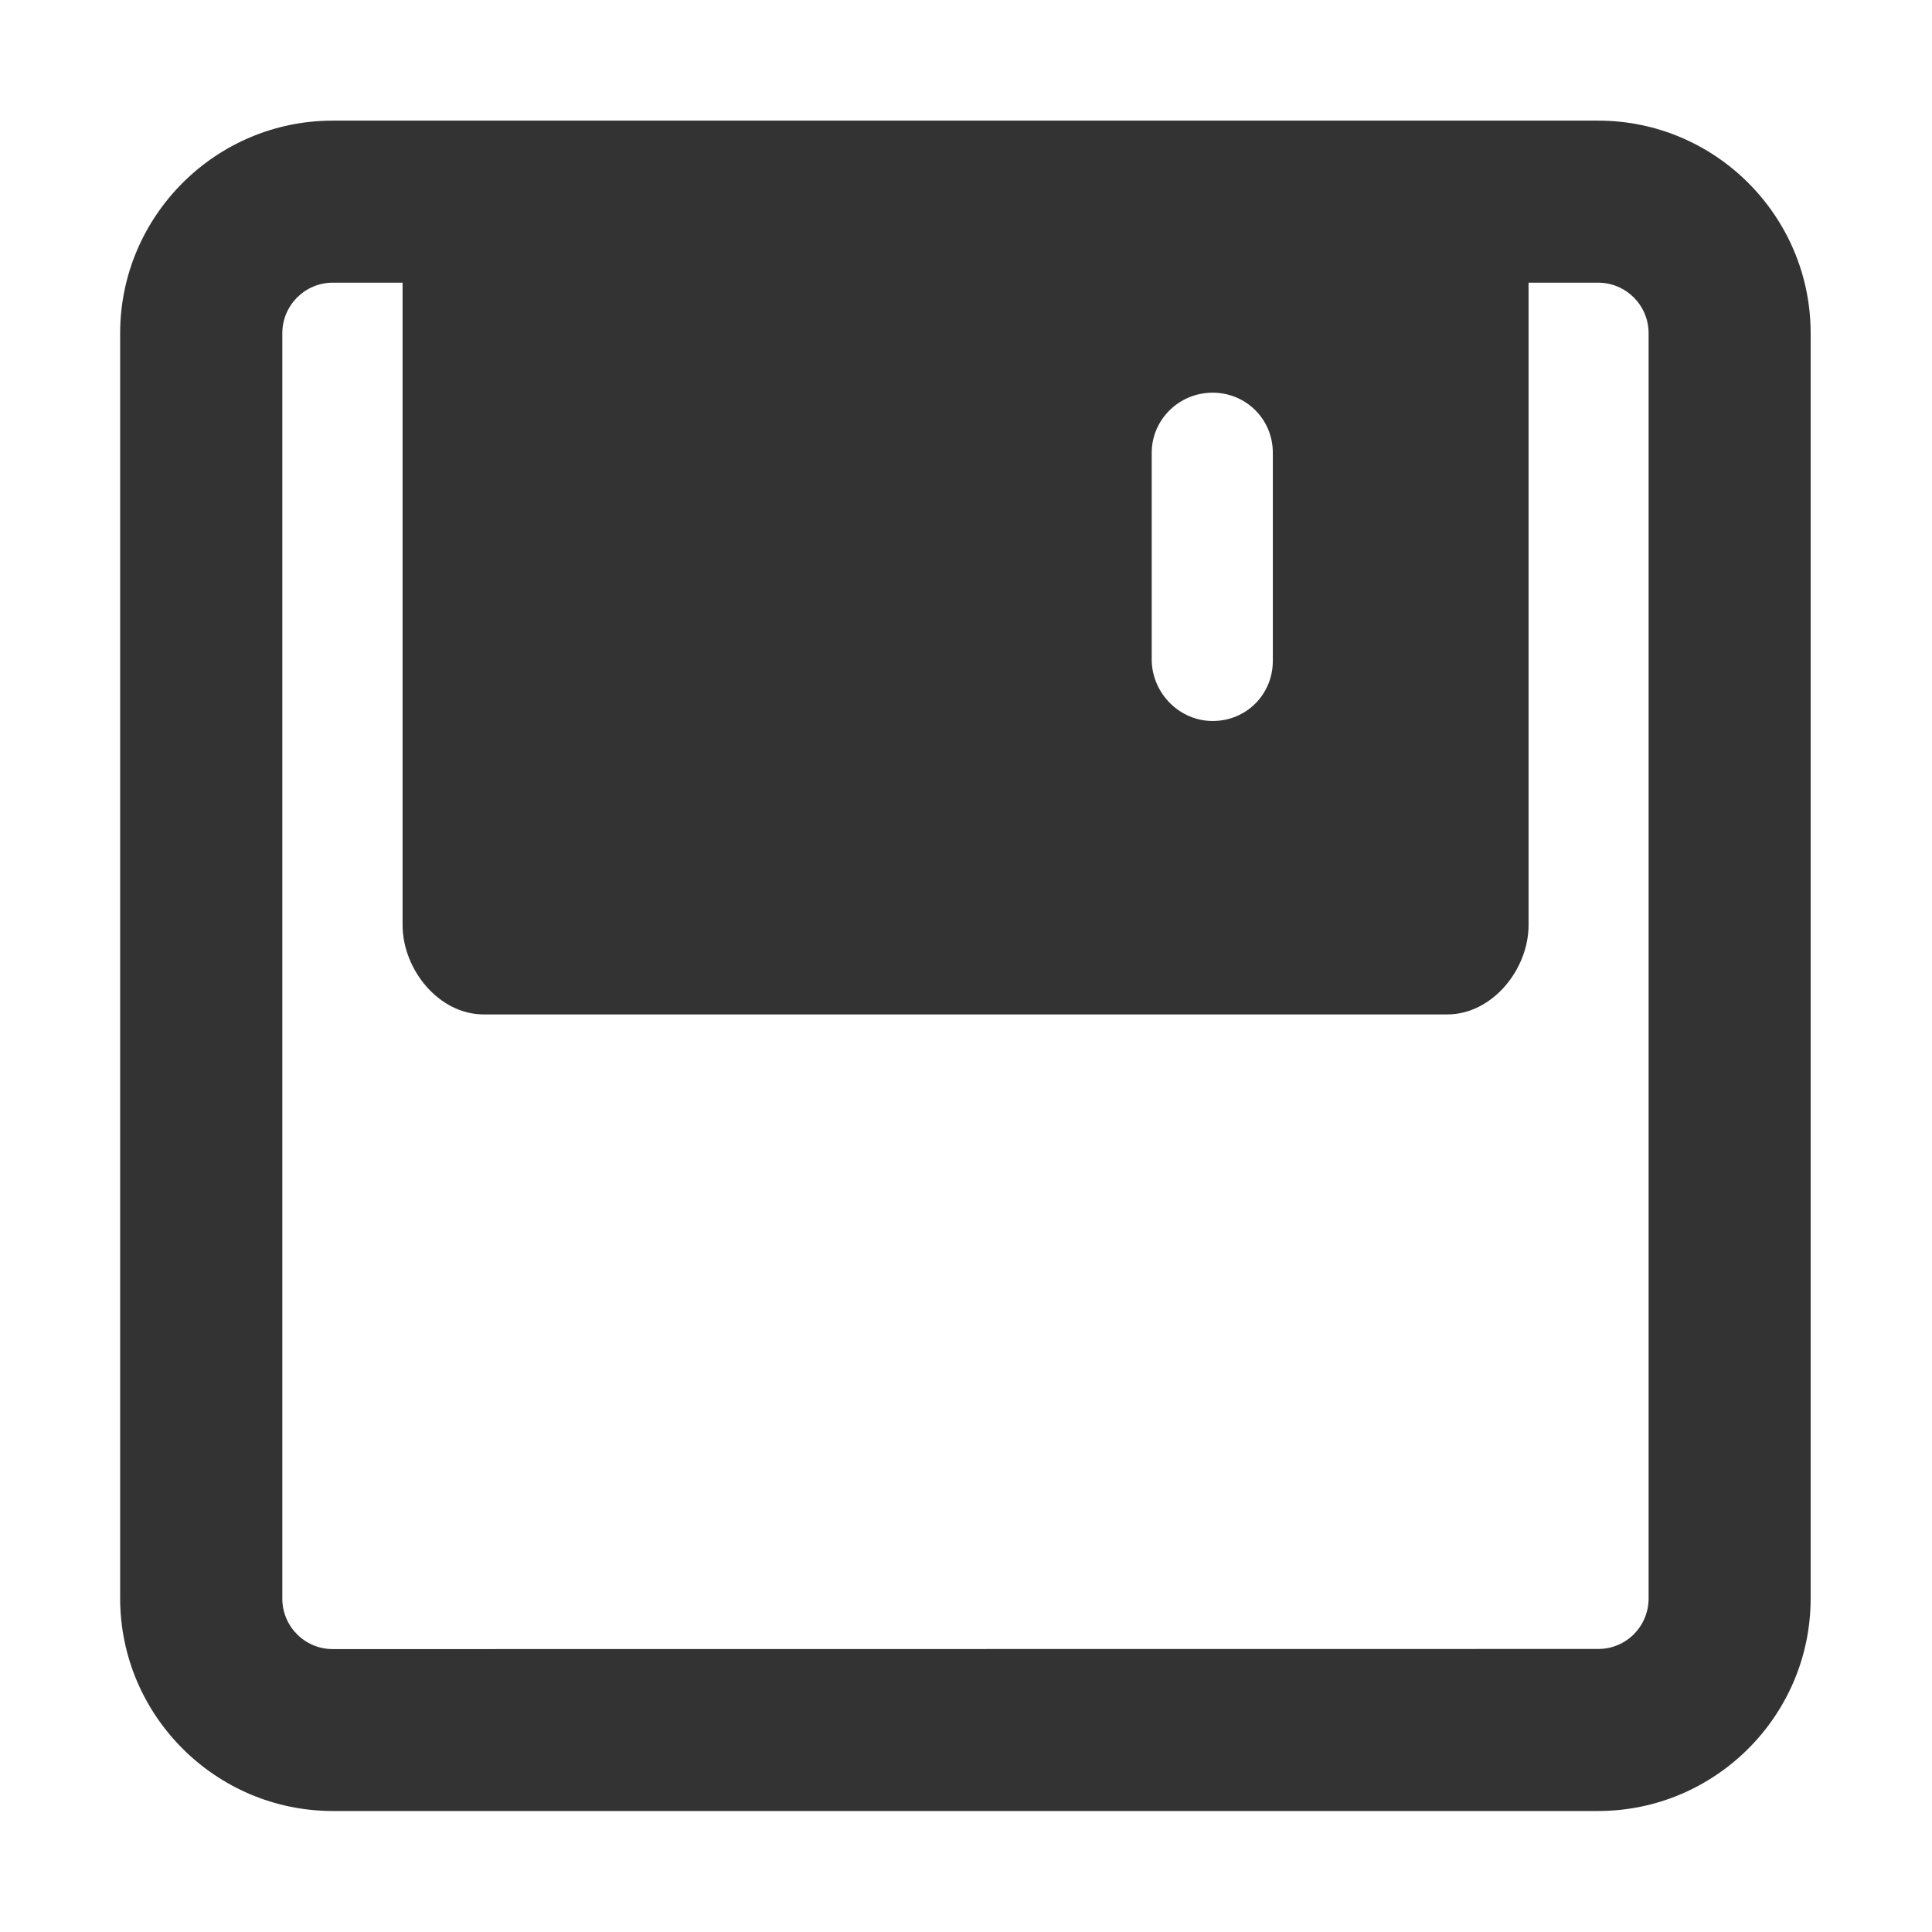
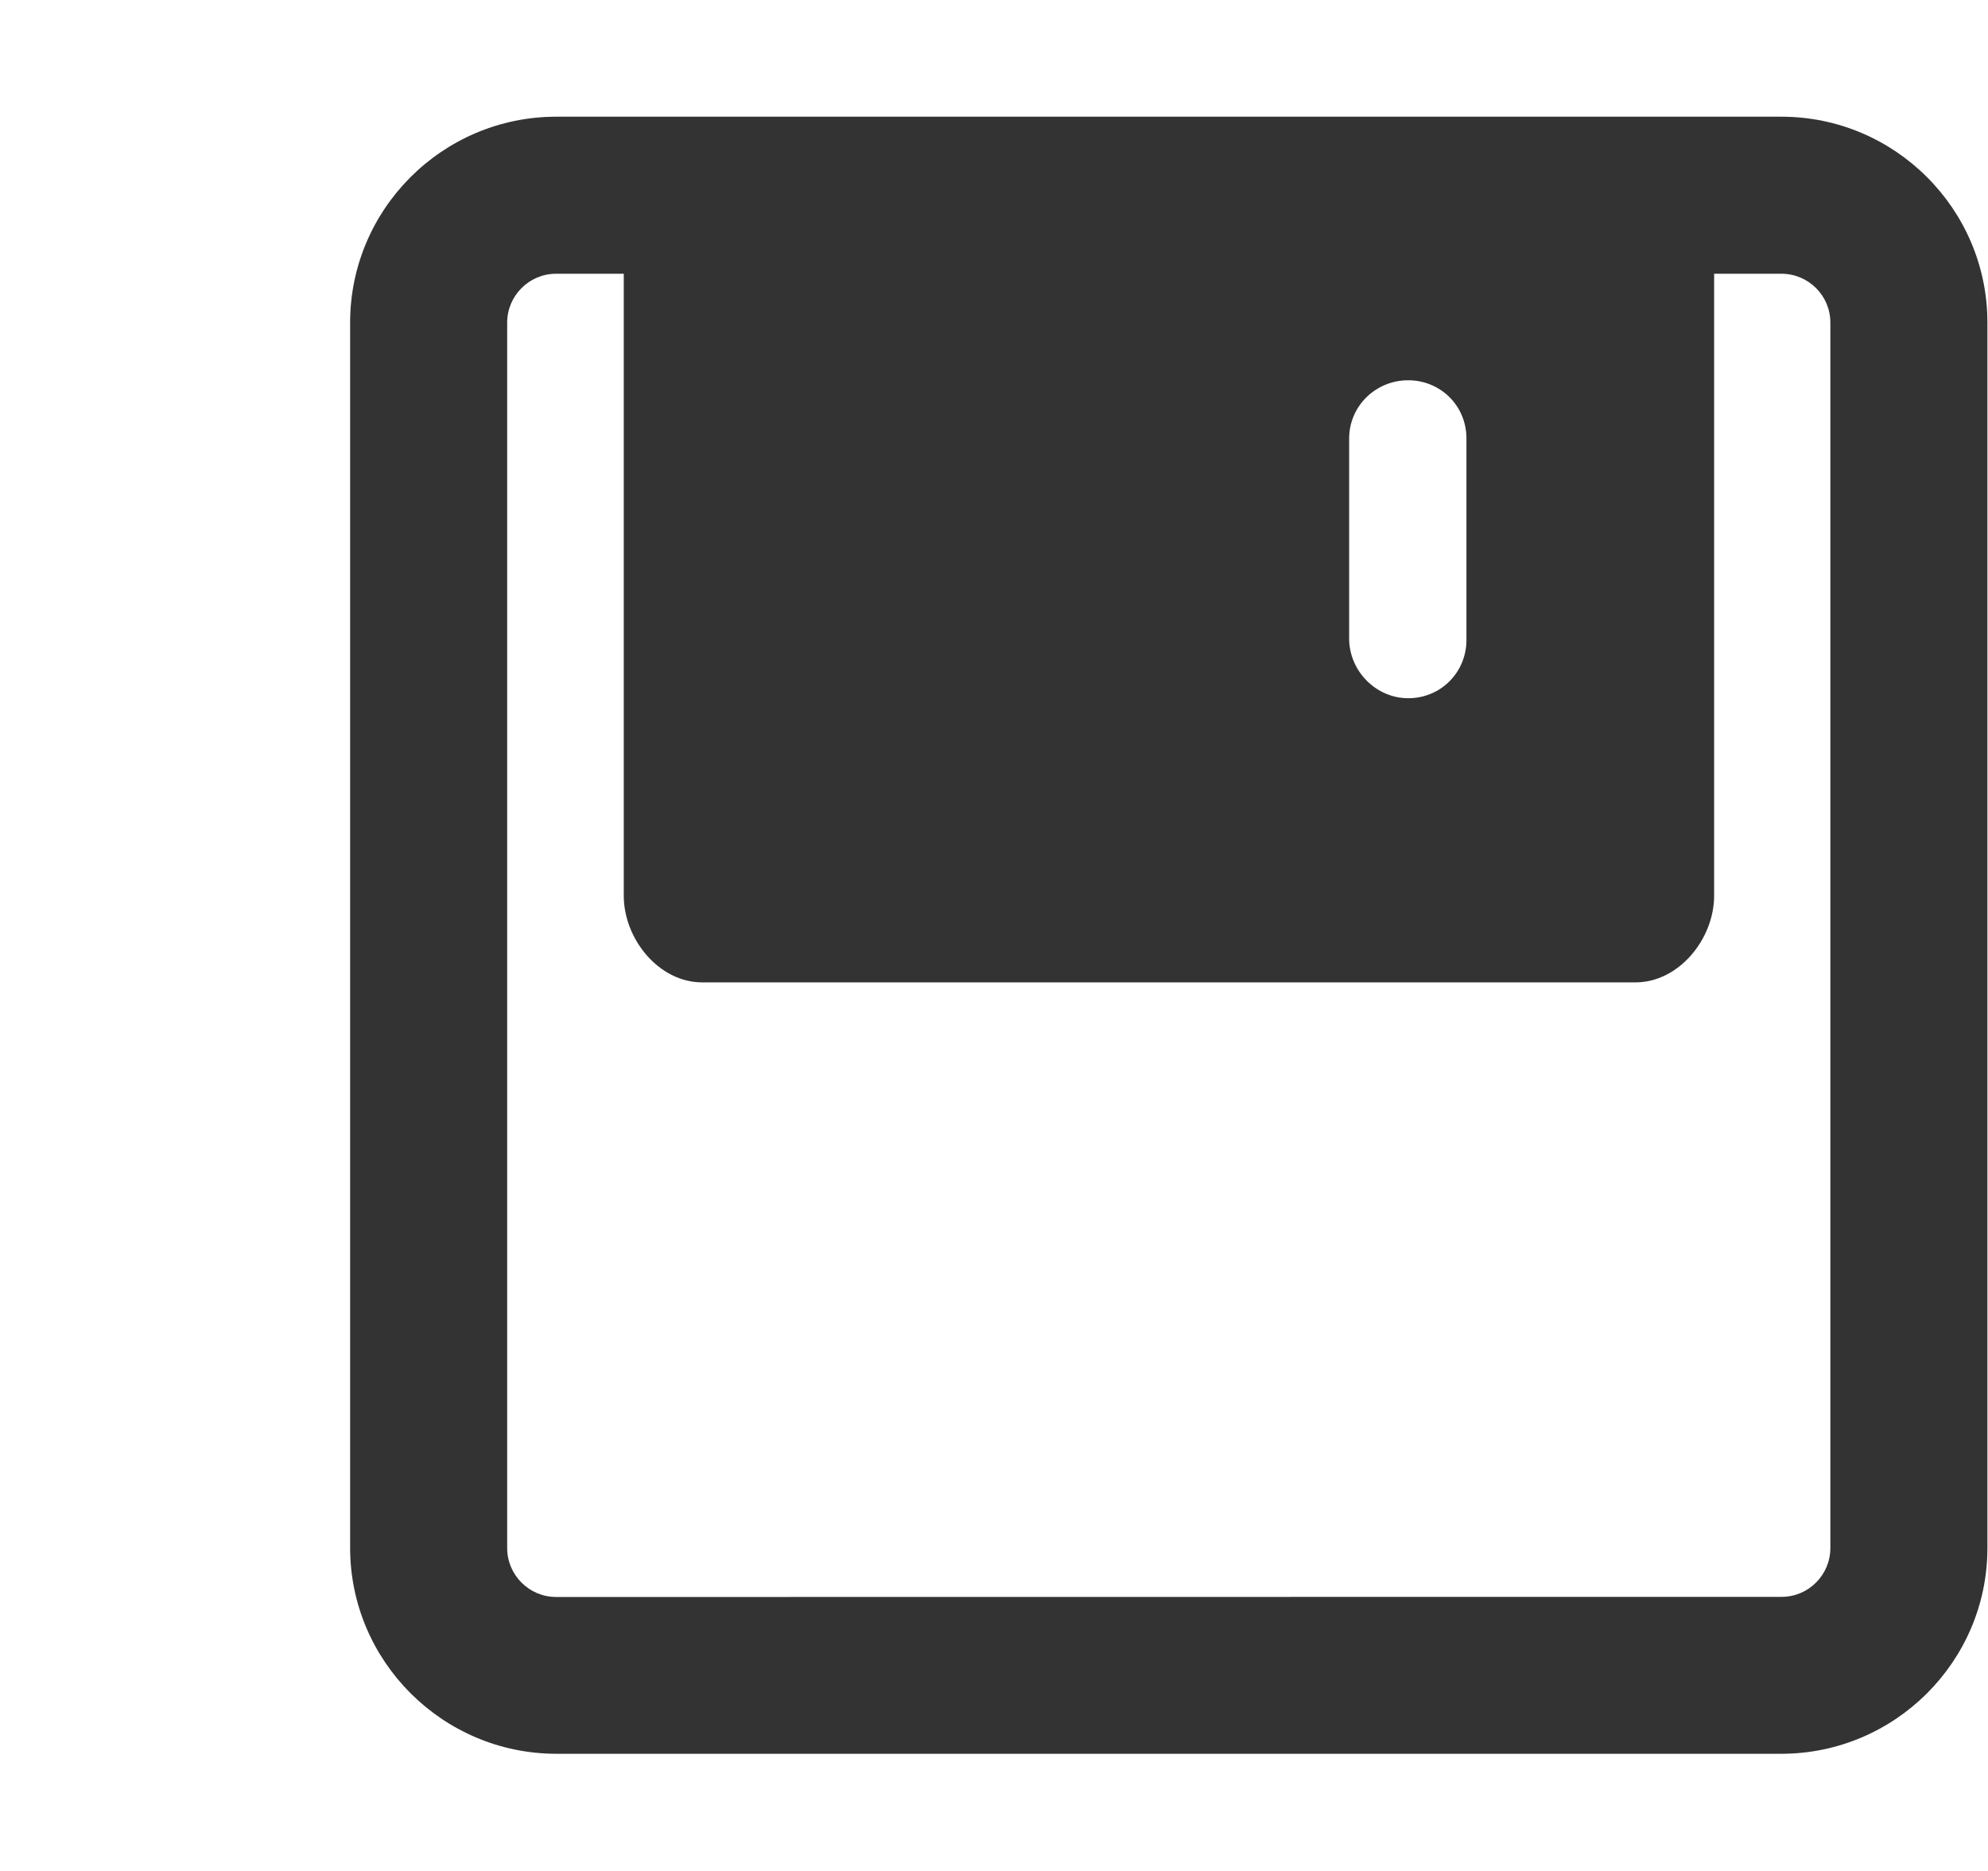
- <svg xmlns="http://www.w3.org/2000/svg" width="16px" height="16px">
-   <path fill-rule="evenodd" fill="none" d="M-0.000,-0.000 L16.000,-0.000 L16.000,16.000 L-0.000,16.000 L-0.000,-0.000 Z" />
-   <path fill-rule="evenodd" fill="rgb(51, 51, 51)" d="M13.236,14.998 L2.755,14.998 C1.786,14.997 0.996,14.208 0.995,13.238 L0.995,2.760 C0.995,1.790 1.785,0.999 2.755,0.999 L13.236,0.999 C14.205,0.999 14.995,1.789 14.995,2.759 L14.995,13.238 C14.995,14.208 14.205,14.997 13.236,14.998 ZM10.541,3.750 C10.541,3.469 10.316,3.252 10.043,3.252 C9.762,3.252 9.538,3.477 9.538,3.750 L9.538,5.474 C9.546,5.747 9.771,5.971 10.043,5.971 C10.325,5.971 10.541,5.747 10.541,5.474 L10.541,3.750 ZM13.653,2.760 C13.653,2.529 13.467,2.342 13.236,2.341 L12.659,2.341 L12.659,7.660 C12.659,8.030 12.357,8.401 11.986,8.401 L4.005,8.401 C3.635,8.401 3.334,8.030 3.334,7.660 L3.334,2.341 L2.756,2.341 C2.525,2.341 2.338,2.529 2.338,2.760 L2.338,13.239 C2.338,13.470 2.525,13.657 2.755,13.657 L3.726,13.657 L13.236,13.656 C13.467,13.656 13.653,13.469 13.653,13.238 L13.653,2.760 Z" />
+ <svg xmlns="http://www.w3.org/2000/svg" width="17px" height="16px">
+   <path fill-rule="evenodd" fill="none" d="M-0.000,-0.000 L17.000,-0.000 L17.000,16.000 L-0.000,16.000 L-0.000,-0.000 Z" />
+   <path fill-rule="evenodd" fill="rgb(51, 51, 51)" d="M15.235,14.998 L4.755,14.998 C3.785,14.996 2.995,14.207 2.994,13.238 L2.994,2.759 C2.994,1.789 3.784,0.999 4.755,0.998 L15.235,0.998 C16.205,0.999 16.995,1.789 16.995,2.758 L16.995,13.238 C16.995,14.207 16.205,14.996 15.235,14.998 ZM12.540,3.749 C12.540,3.468 12.316,3.252 12.042,3.252 C11.761,3.252 11.537,3.476 11.537,3.749 L11.537,5.474 C11.545,5.746 11.771,5.971 12.042,5.971 C12.324,5.971 12.540,5.746 12.540,5.474 L12.540,3.749 ZM15.652,2.759 C15.652,2.529 15.466,2.342 15.235,2.341 L14.658,2.341 L14.658,7.660 C14.658,8.030 14.356,8.401 13.986,8.401 L6.004,8.401 C5.634,8.401 5.334,8.030 5.334,7.660 L5.334,2.341 L4.755,2.341 C4.525,2.341 4.337,2.529 4.337,2.759 L4.337,13.239 C4.337,13.469 4.525,13.657 4.755,13.657 L5.725,13.657 L15.235,13.656 C15.466,13.656 15.652,13.468 15.652,13.238 L15.652,2.759 Z" />
</svg>
